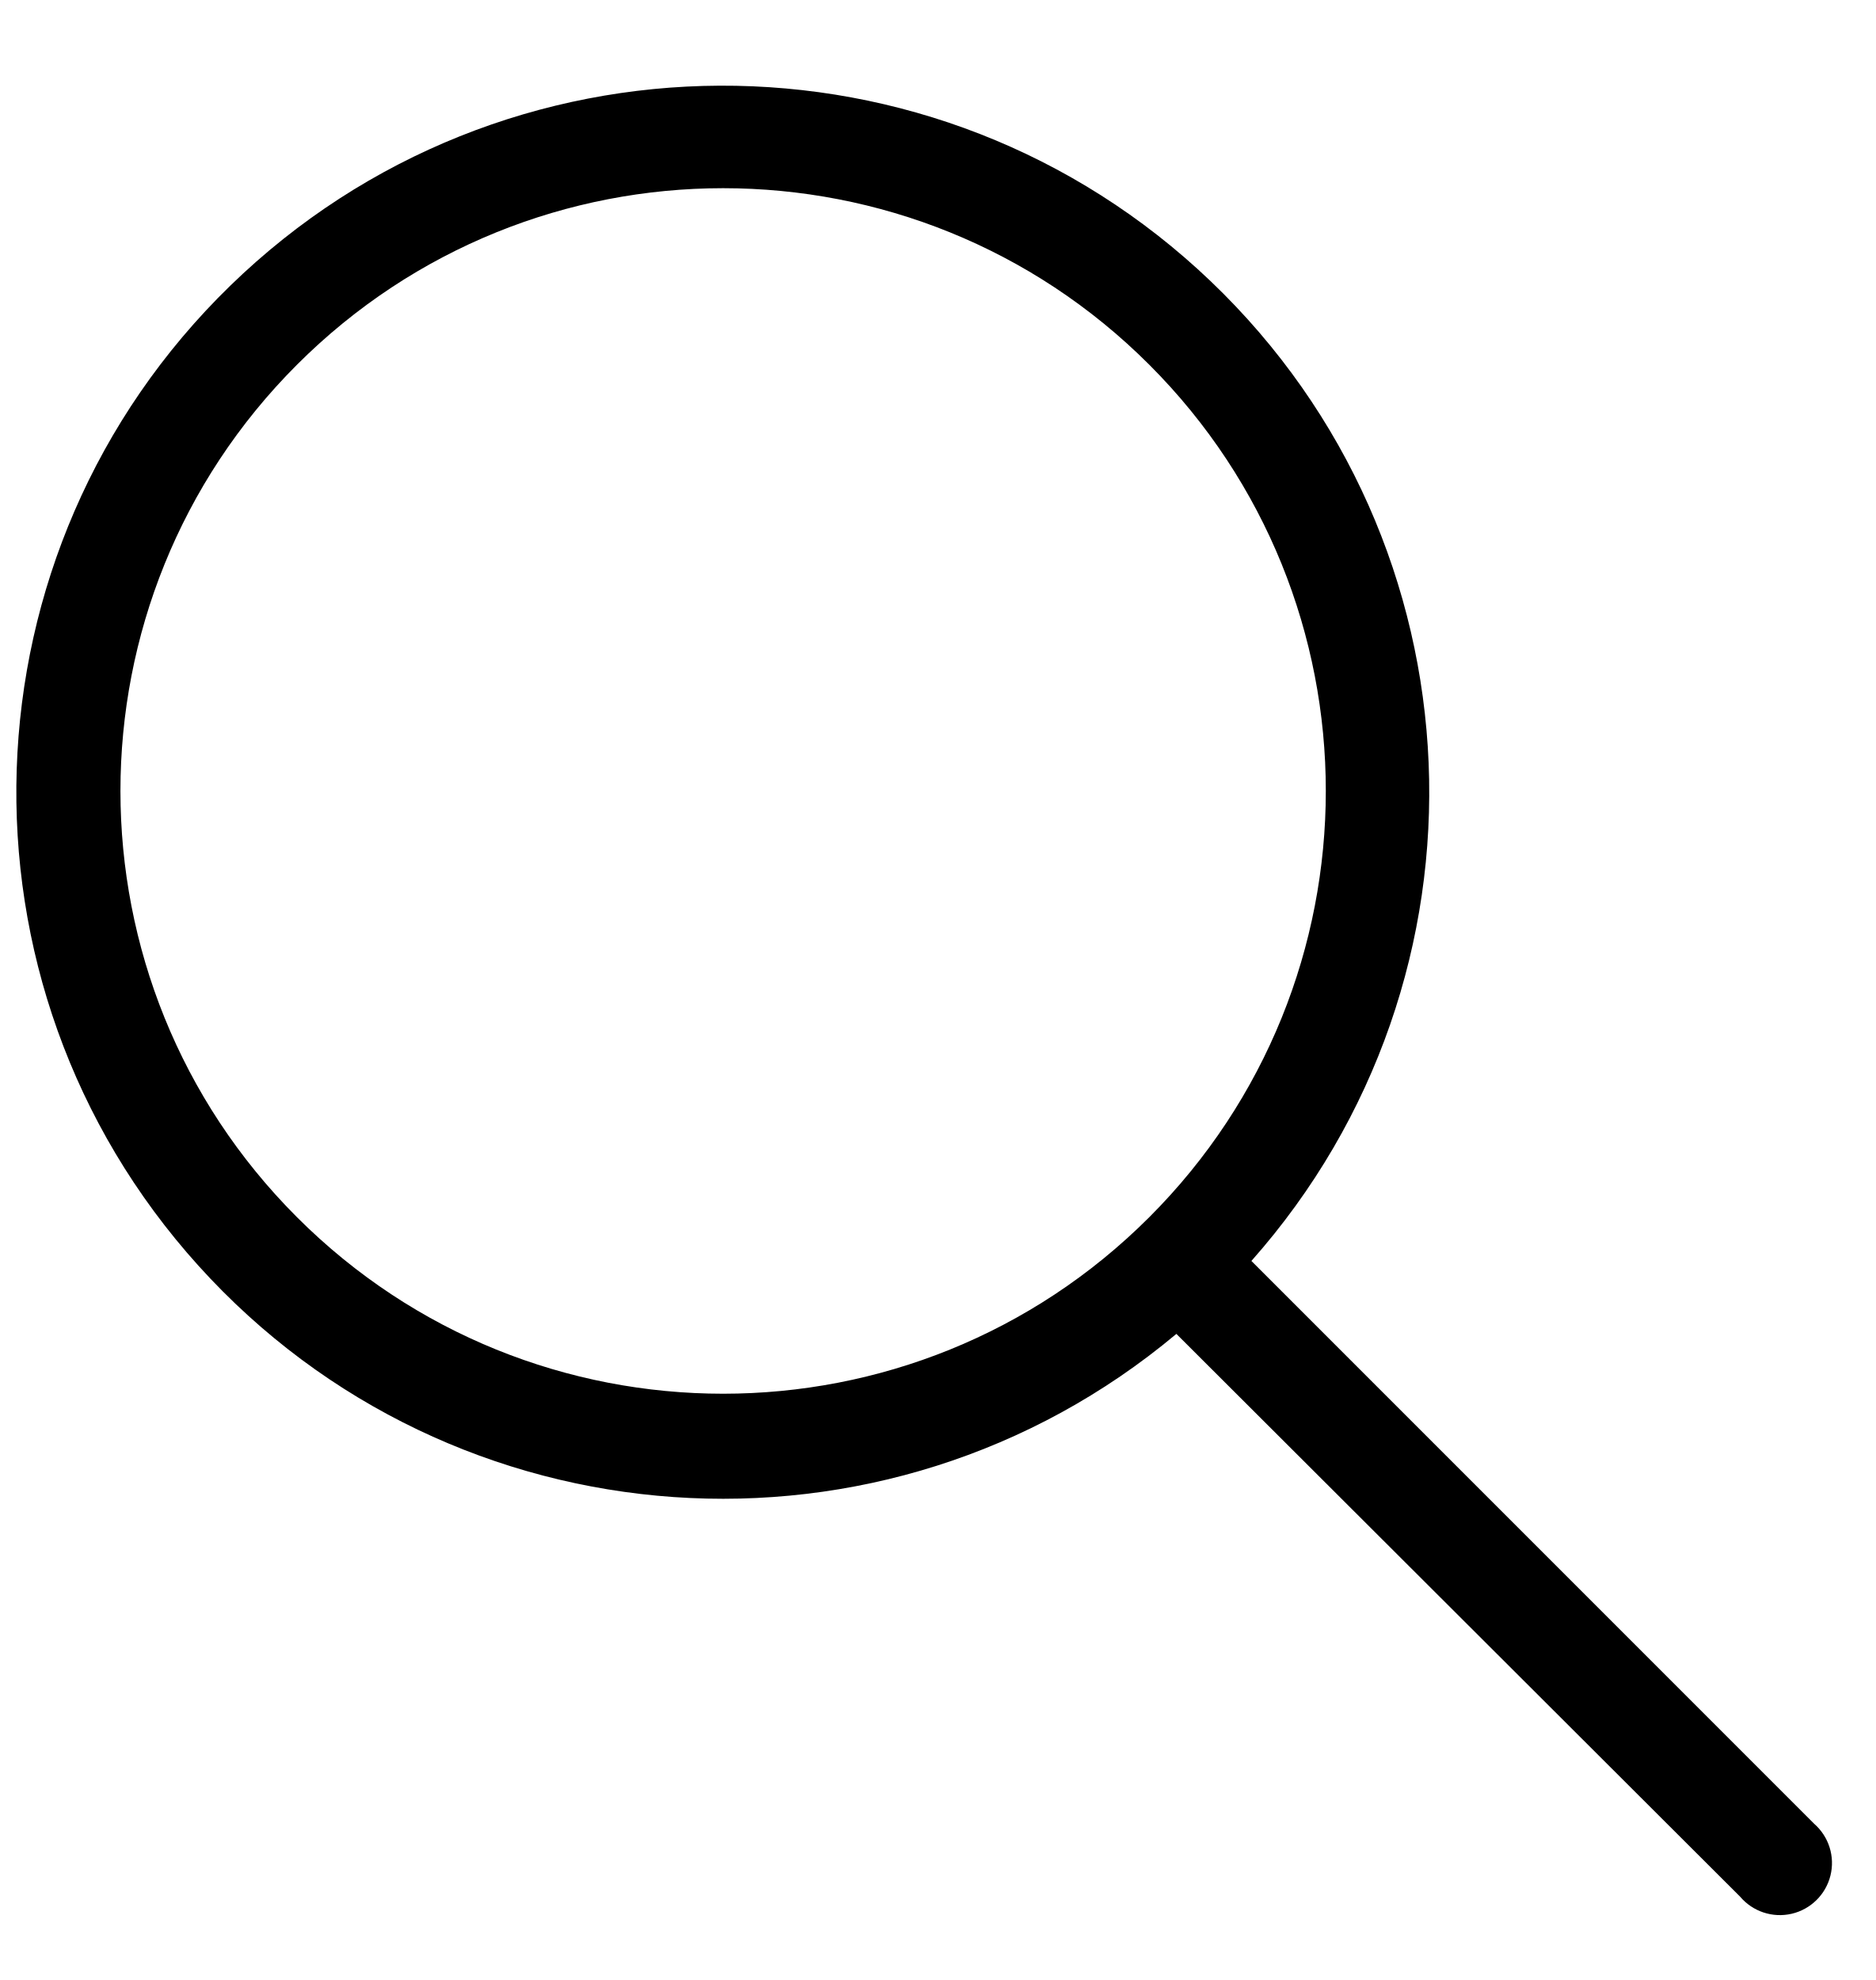
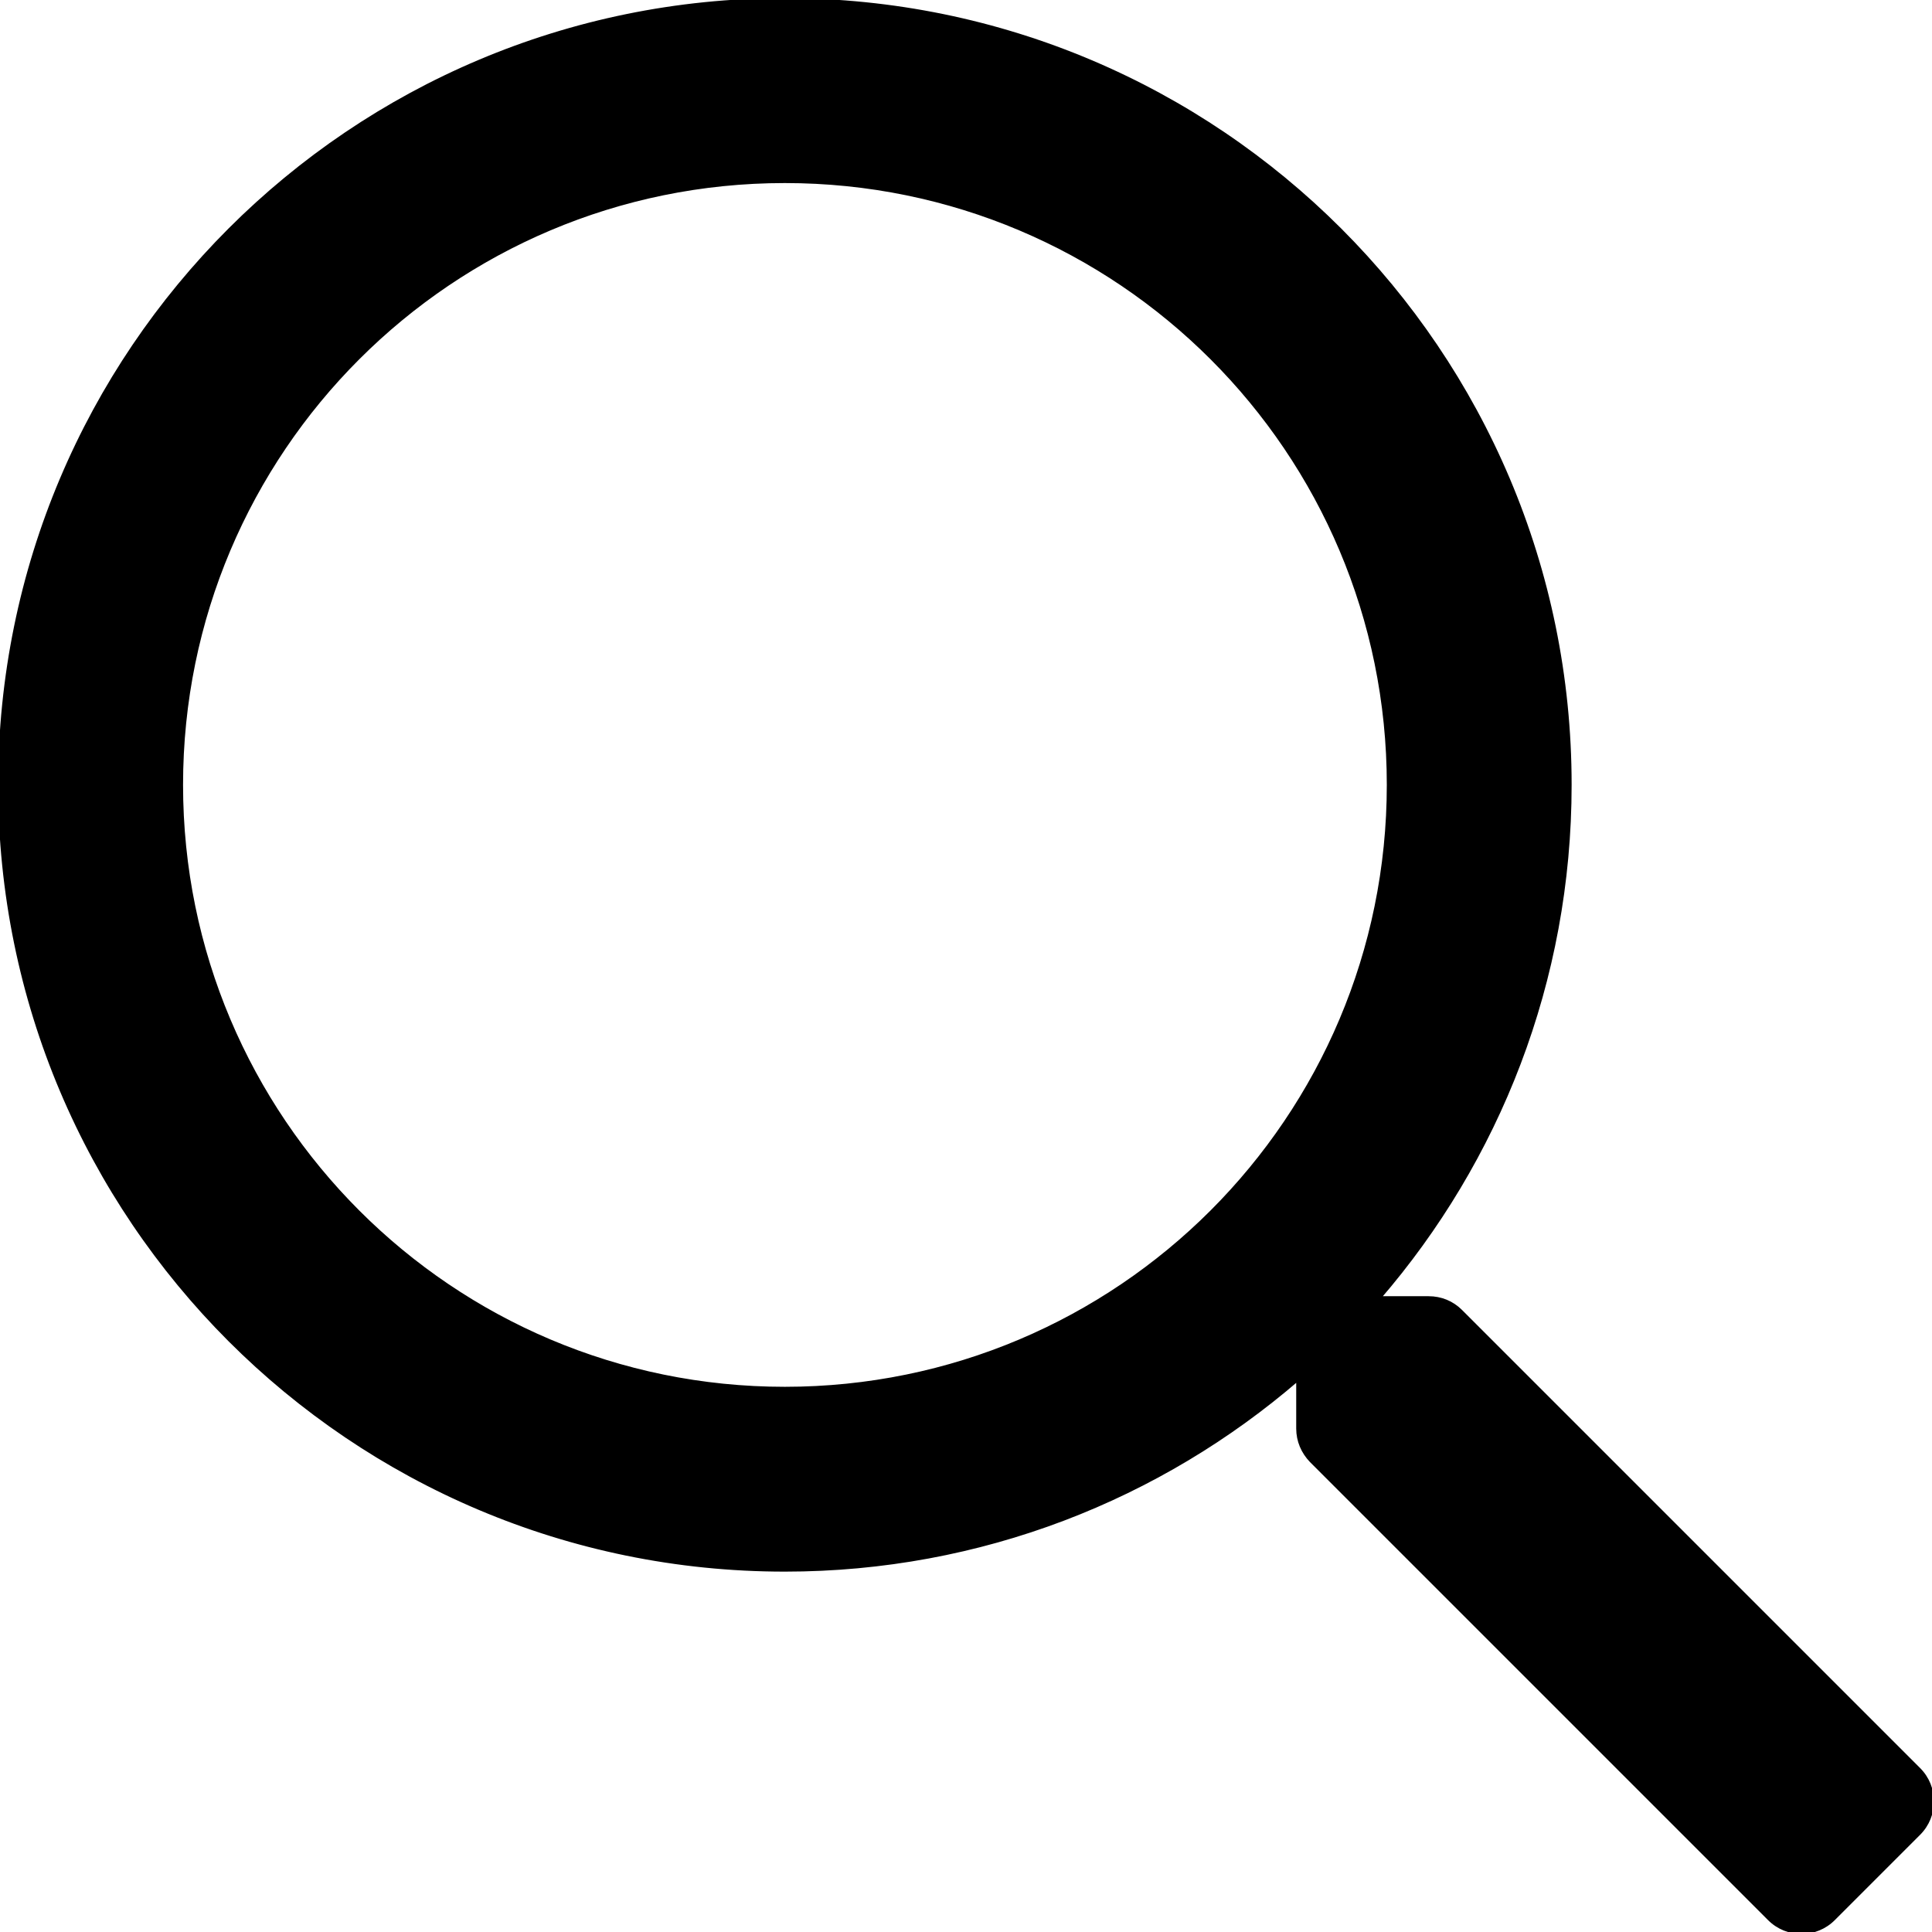
- <svg fill="none" class="icon icon-search" viewBox="0 0 18 19">
-   <path fill="currentColor" fill-rule="evenodd" d="M11.03 11.68A5.784 5.784 0 1 1 2.85 3.5a5.784 5.784 0 0 1 8.18 8.18m.26 1.12a6.78 6.78 0 1 1 .72-.7l5.4 5.4a.5.5 0 1 1-.71.7z" clip-rule="evenodd" />
+ <svg xmlns="http://www.w3.org/2000/svg" class="icon icon-search" width="18" height="18" viewBox="0 0 18 18" fill="none">
+   <g clip-path="url(#clip0_12195_116)">
+     <path d="M17.877 16.485L13.609 12.217C13.528 12.136 13.423 12.094 13.31 12.094H12.846C13.954 10.81 14.625 9.141 14.625 7.312C14.625 3.273 11.352 0 7.312 0C3.273 0 0 3.273 0 7.312C0 11.352 3.273 14.625 7.312 14.625C9.141 14.625 10.81 13.954 12.094 12.846V13.31C12.094 13.423 12.139 13.528 12.217 13.609L16.485 17.877C16.65 18.042 16.917 18.042 17.082 17.877L17.877 17.082C18.042 16.917 18.042 16.65 17.877 16.485ZM7.312 12.938C4.205 12.938 1.688 10.42 1.688 7.312C1.688 4.205 4.205 1.688 7.312 1.688C10.42 1.688 12.938 4.205 12.938 7.312C12.938 10.42 10.42 12.938 7.312 12.938Z" fill="currentColor" stroke="currentColor" stroke-width="0.035" />
+   </g>
+   <defs>
+     <clipPath id="clip0_12195_116">
+       <rect width="18" height="18" fill="currentColor" />
+     </clipPath>
+   </defs>
</svg>
